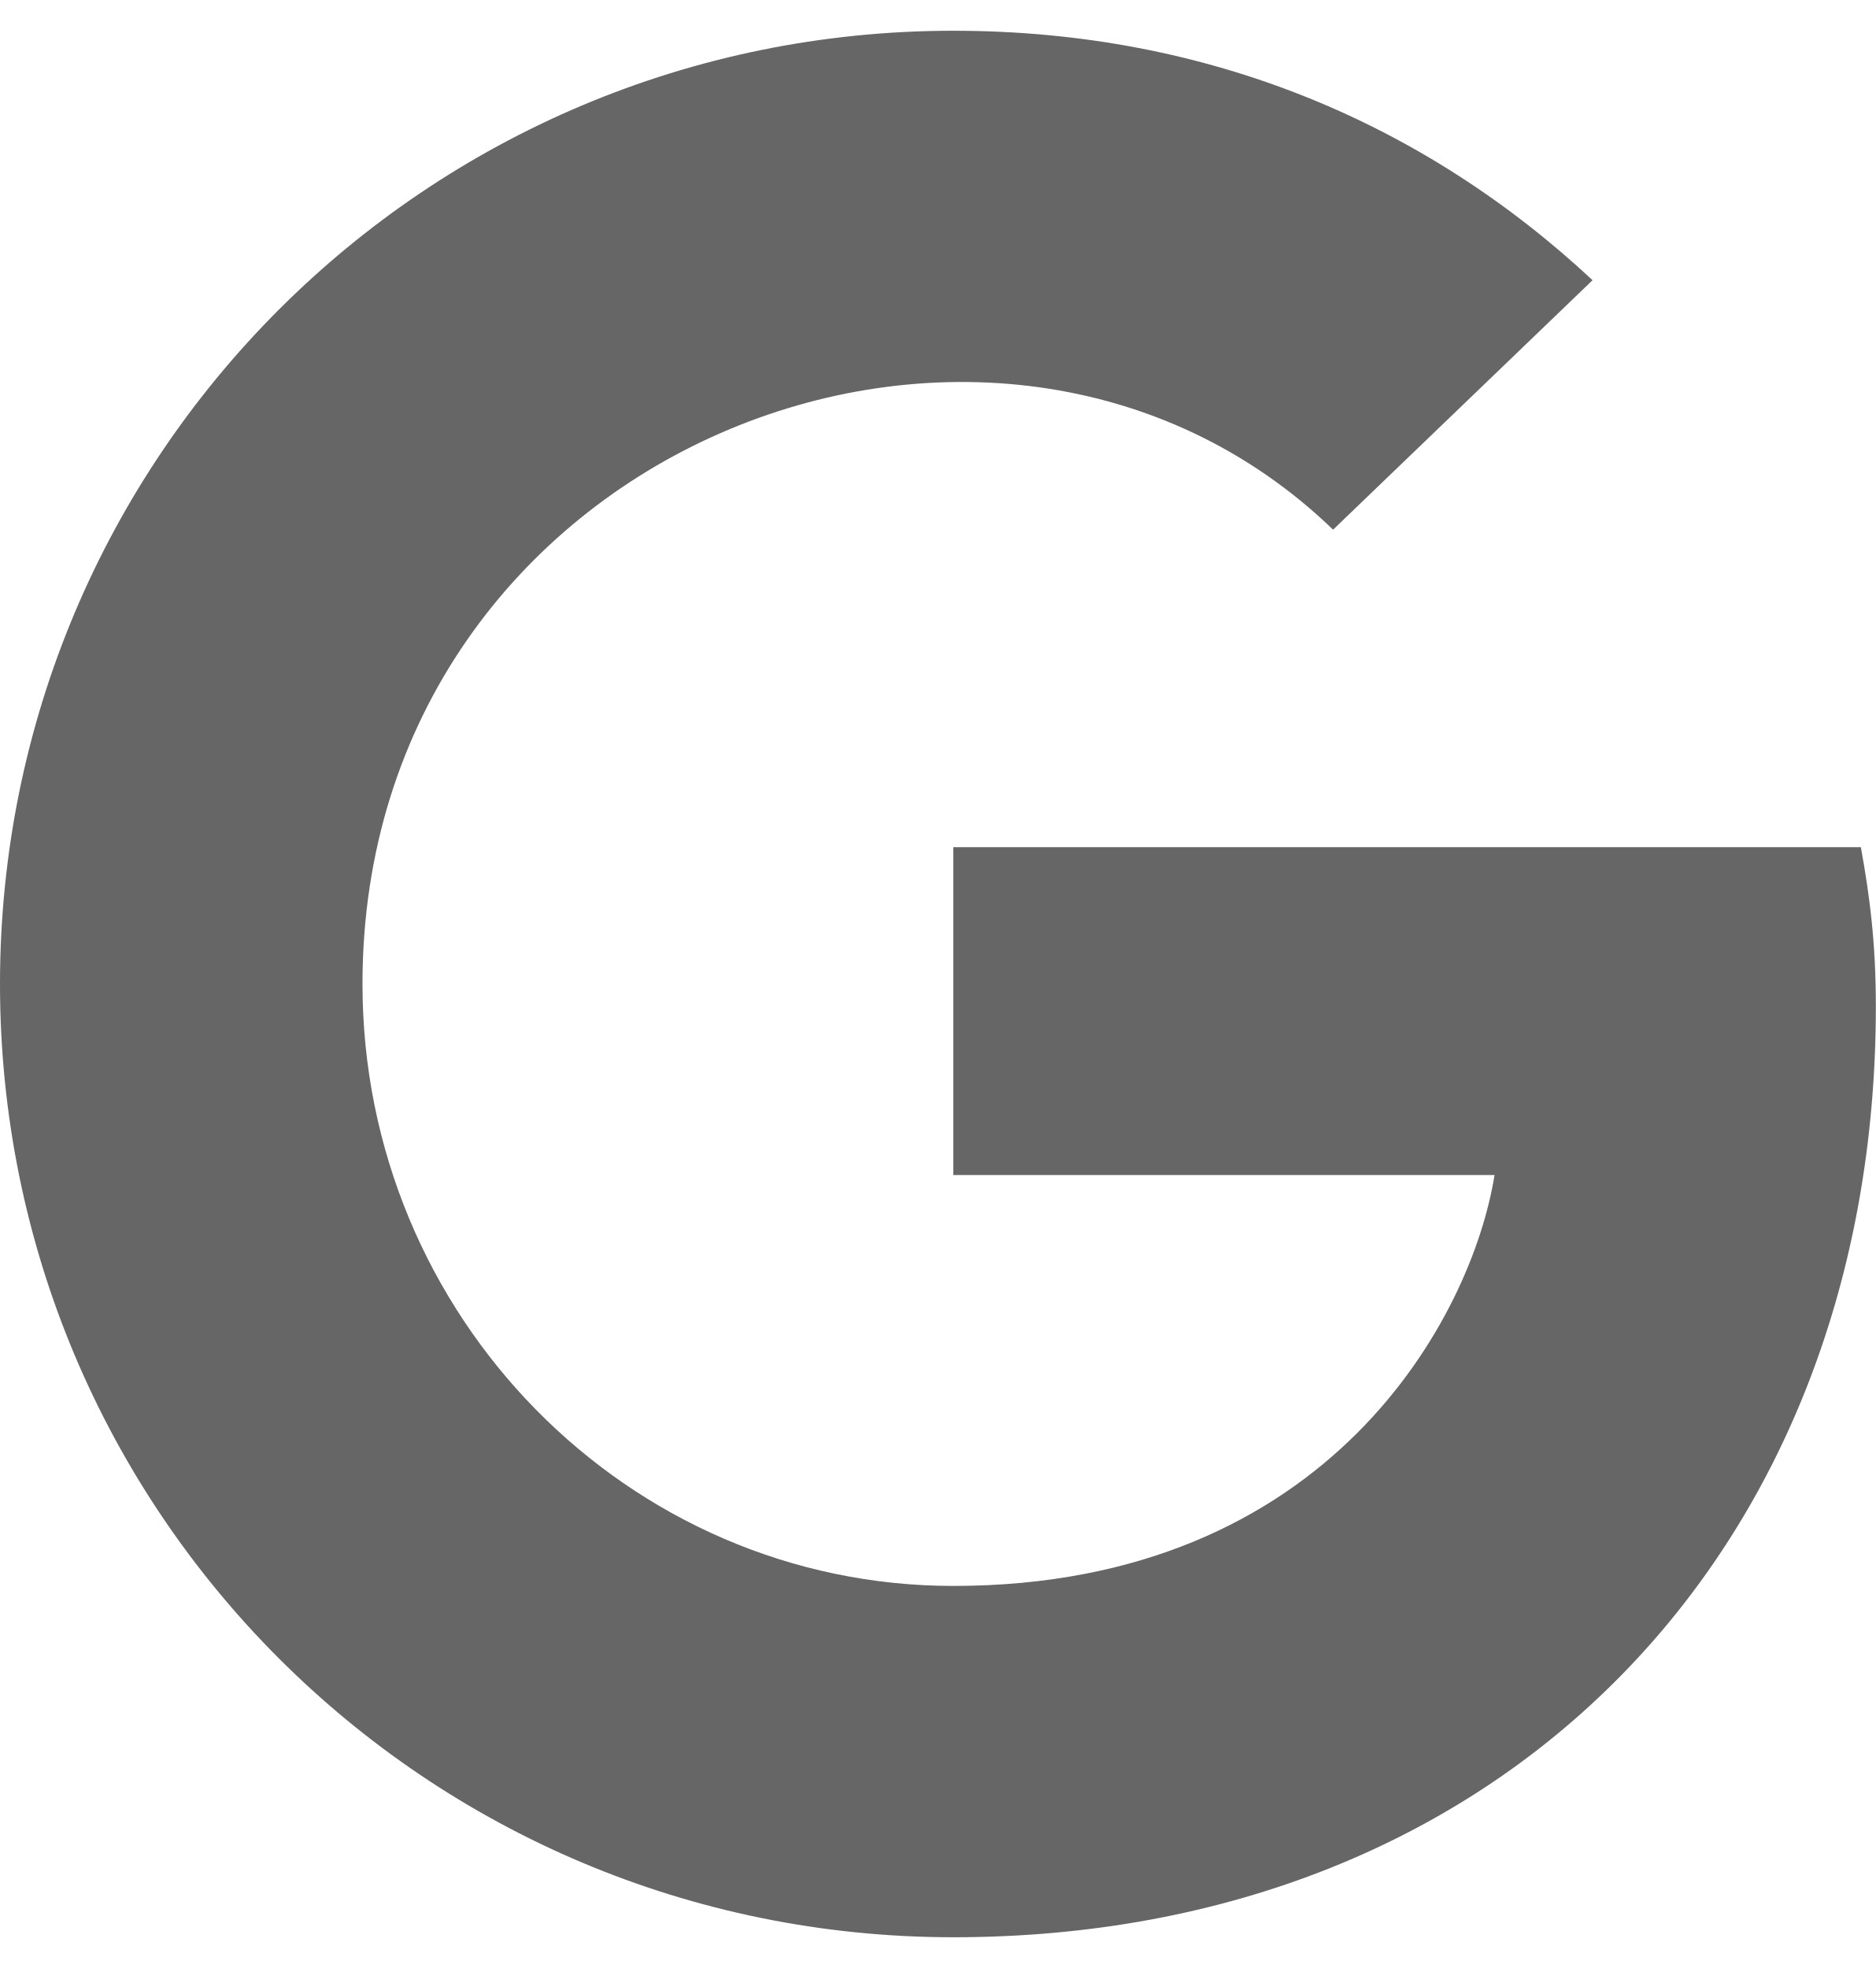
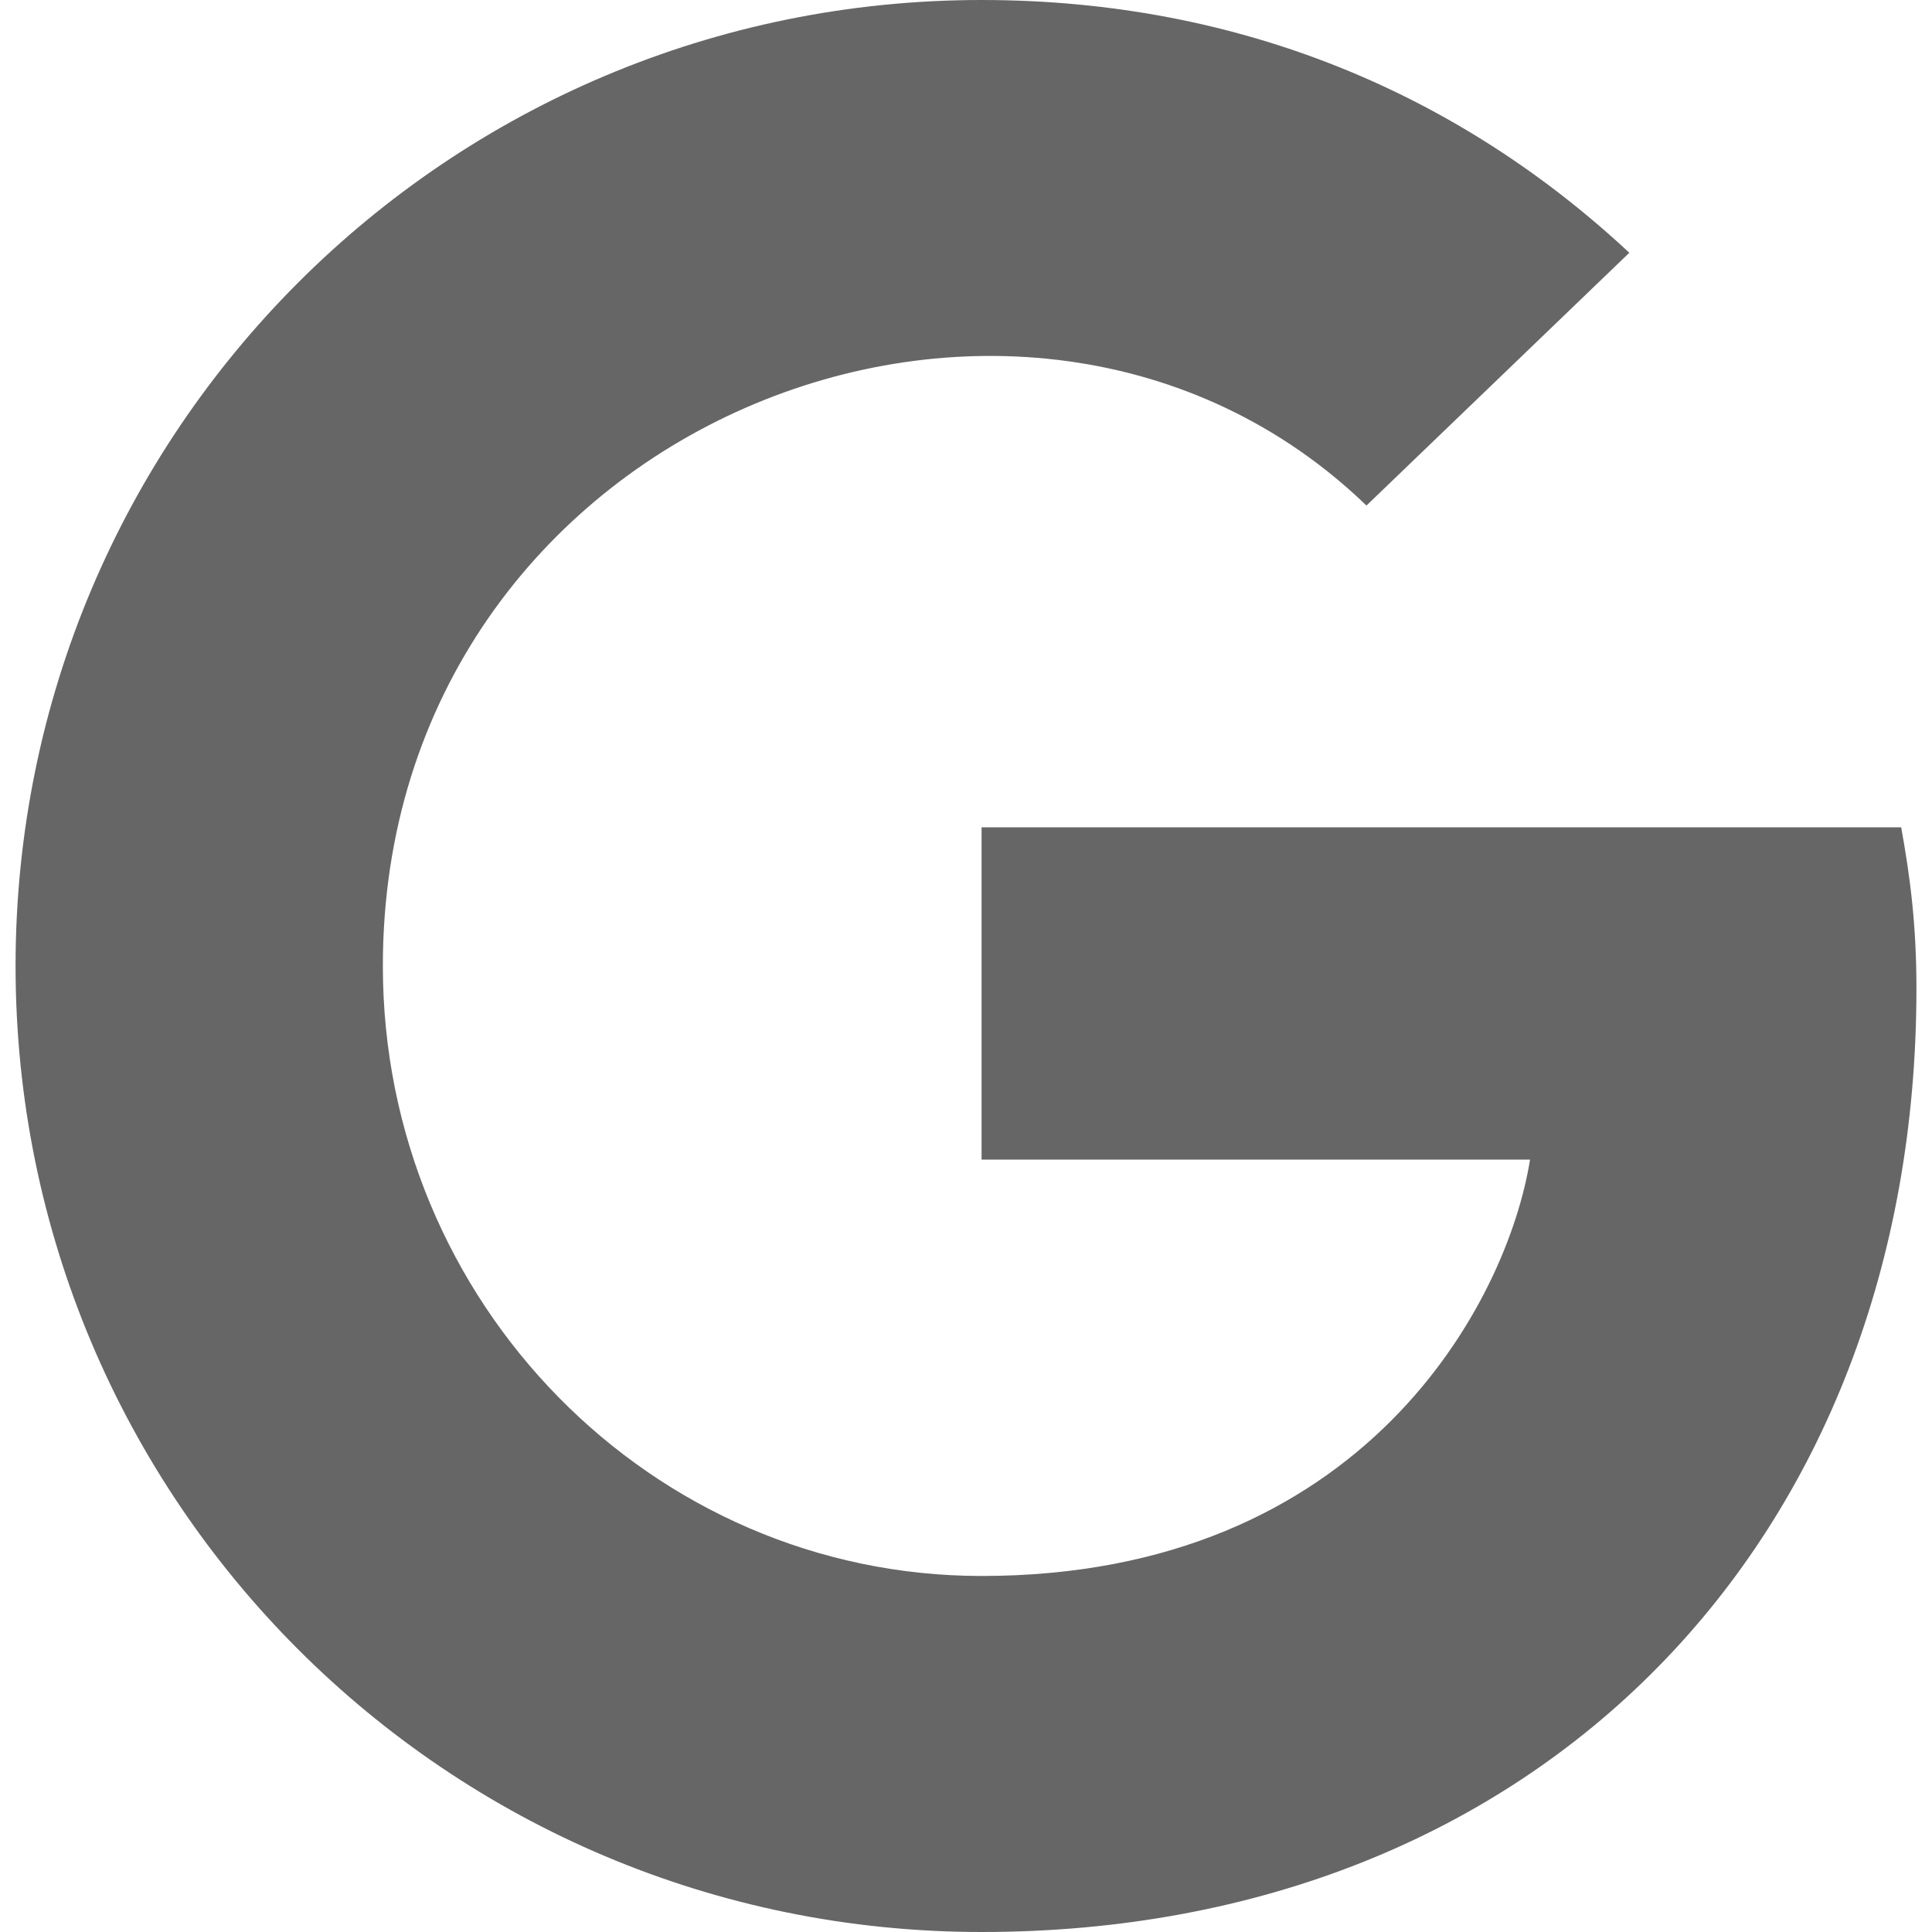
- <svg xmlns="http://www.w3.org/2000/svg" viewBox="0 0 488 512" version="1.1" id="svg1084">
+ <svg xmlns="http://www.w3.org/2000/svg" viewBox="0 0 18 18" version="1.1" id="svg1084" width="18" height="18">
  <defs id="defs1088" />
-   <path d="M488 261.8C488 403.3 391.1 504 248 504 110.8 504 0 393.2 0 256S110.8 8 248 8c66.8 0 123 24.5 166.3 64.9l-67.5 64.9C258.5 52.6 94.3 116.6 94.3 256c0 86.5 69.1 156.6 153.7 156.6 98.2 0 135-70.4 140.8-106.9H248v-85.3h236.1c2.3 12.7 3.9 24.9 3.9 41.4z" id="path1082" style="fill:#666666" />
+   <path d="M 17.855,9.21 C 17.855,14.346 14.338,18 9.145,18 c -4.979,0 -9,-4.021 -9,-9 0,-4.979 4.021,-9 9,-9 2.424,0 4.464,0.889 6.035,2.355 L 12.731,4.71 C 9.526,1.619 3.567,3.941 3.567,9 c 0,3.139 2.508,5.683 5.578,5.683 3.564,0 4.899,-2.555 5.11,-3.879 H 9.145 V 7.708 h 8.568 c 0.083,0.461 0.142,0.904 0.142,1.502 z" id="path1082" style="fill:#666666;stroke-width:0.036" />
</svg>
